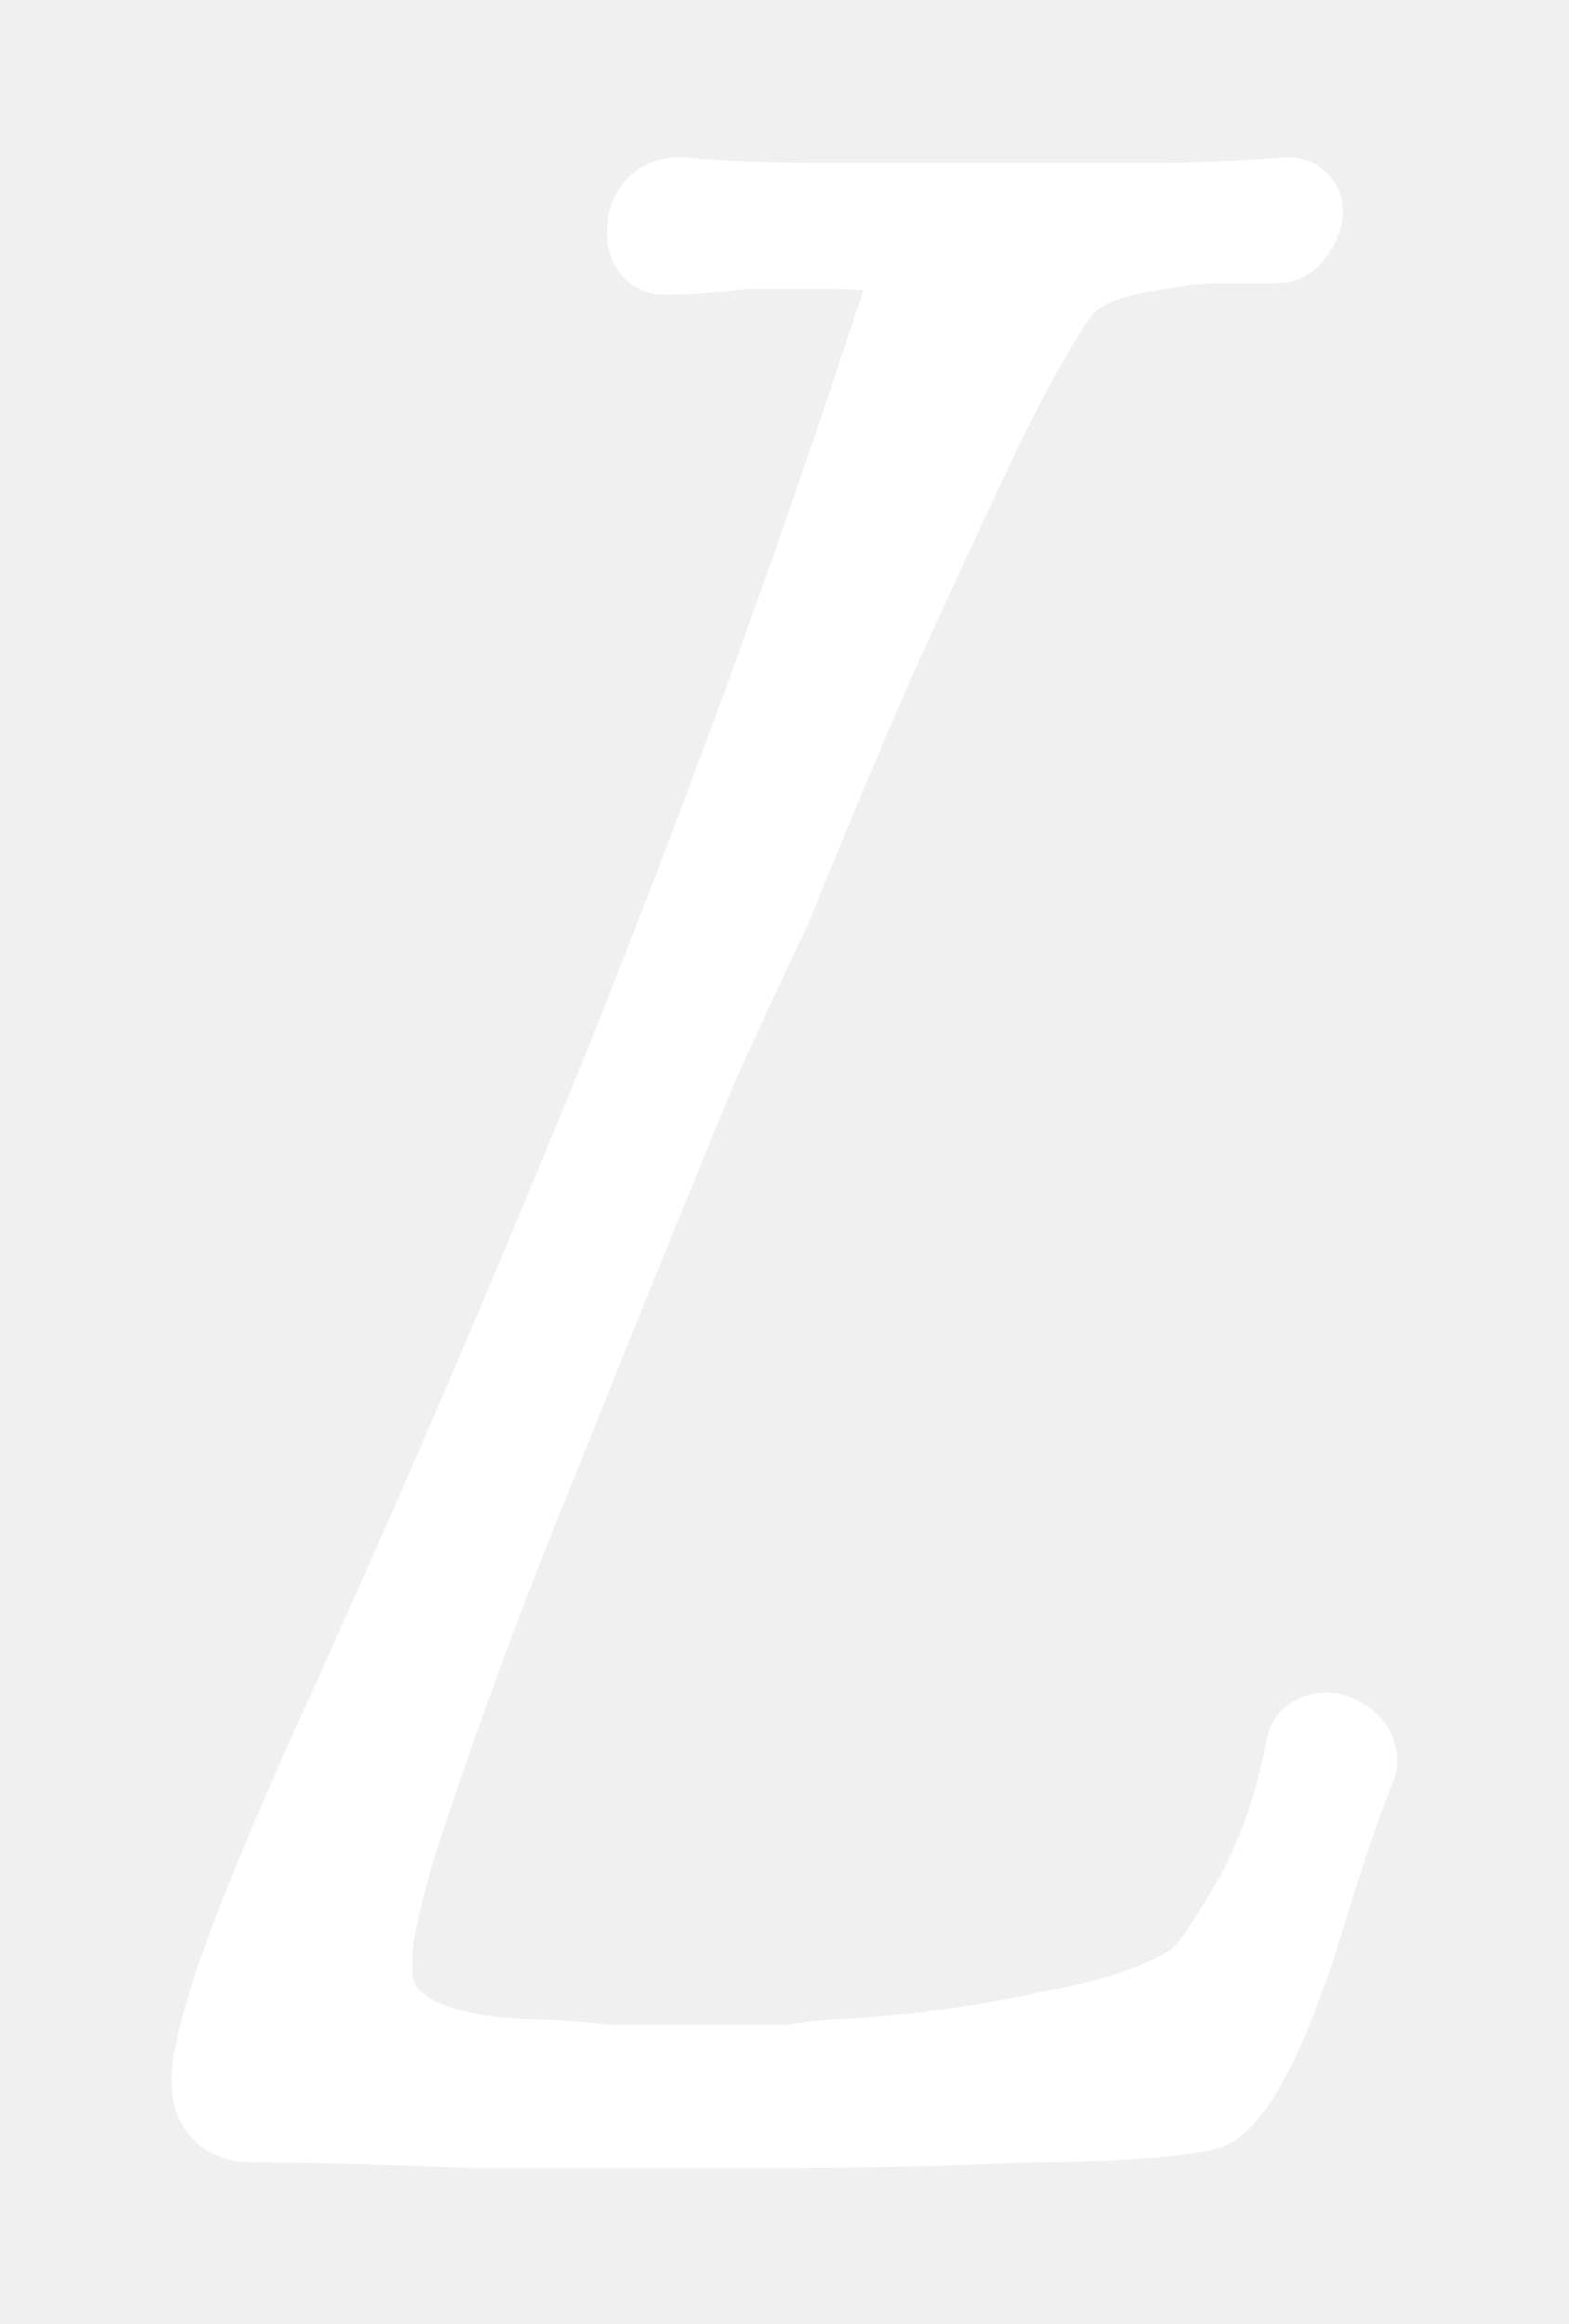
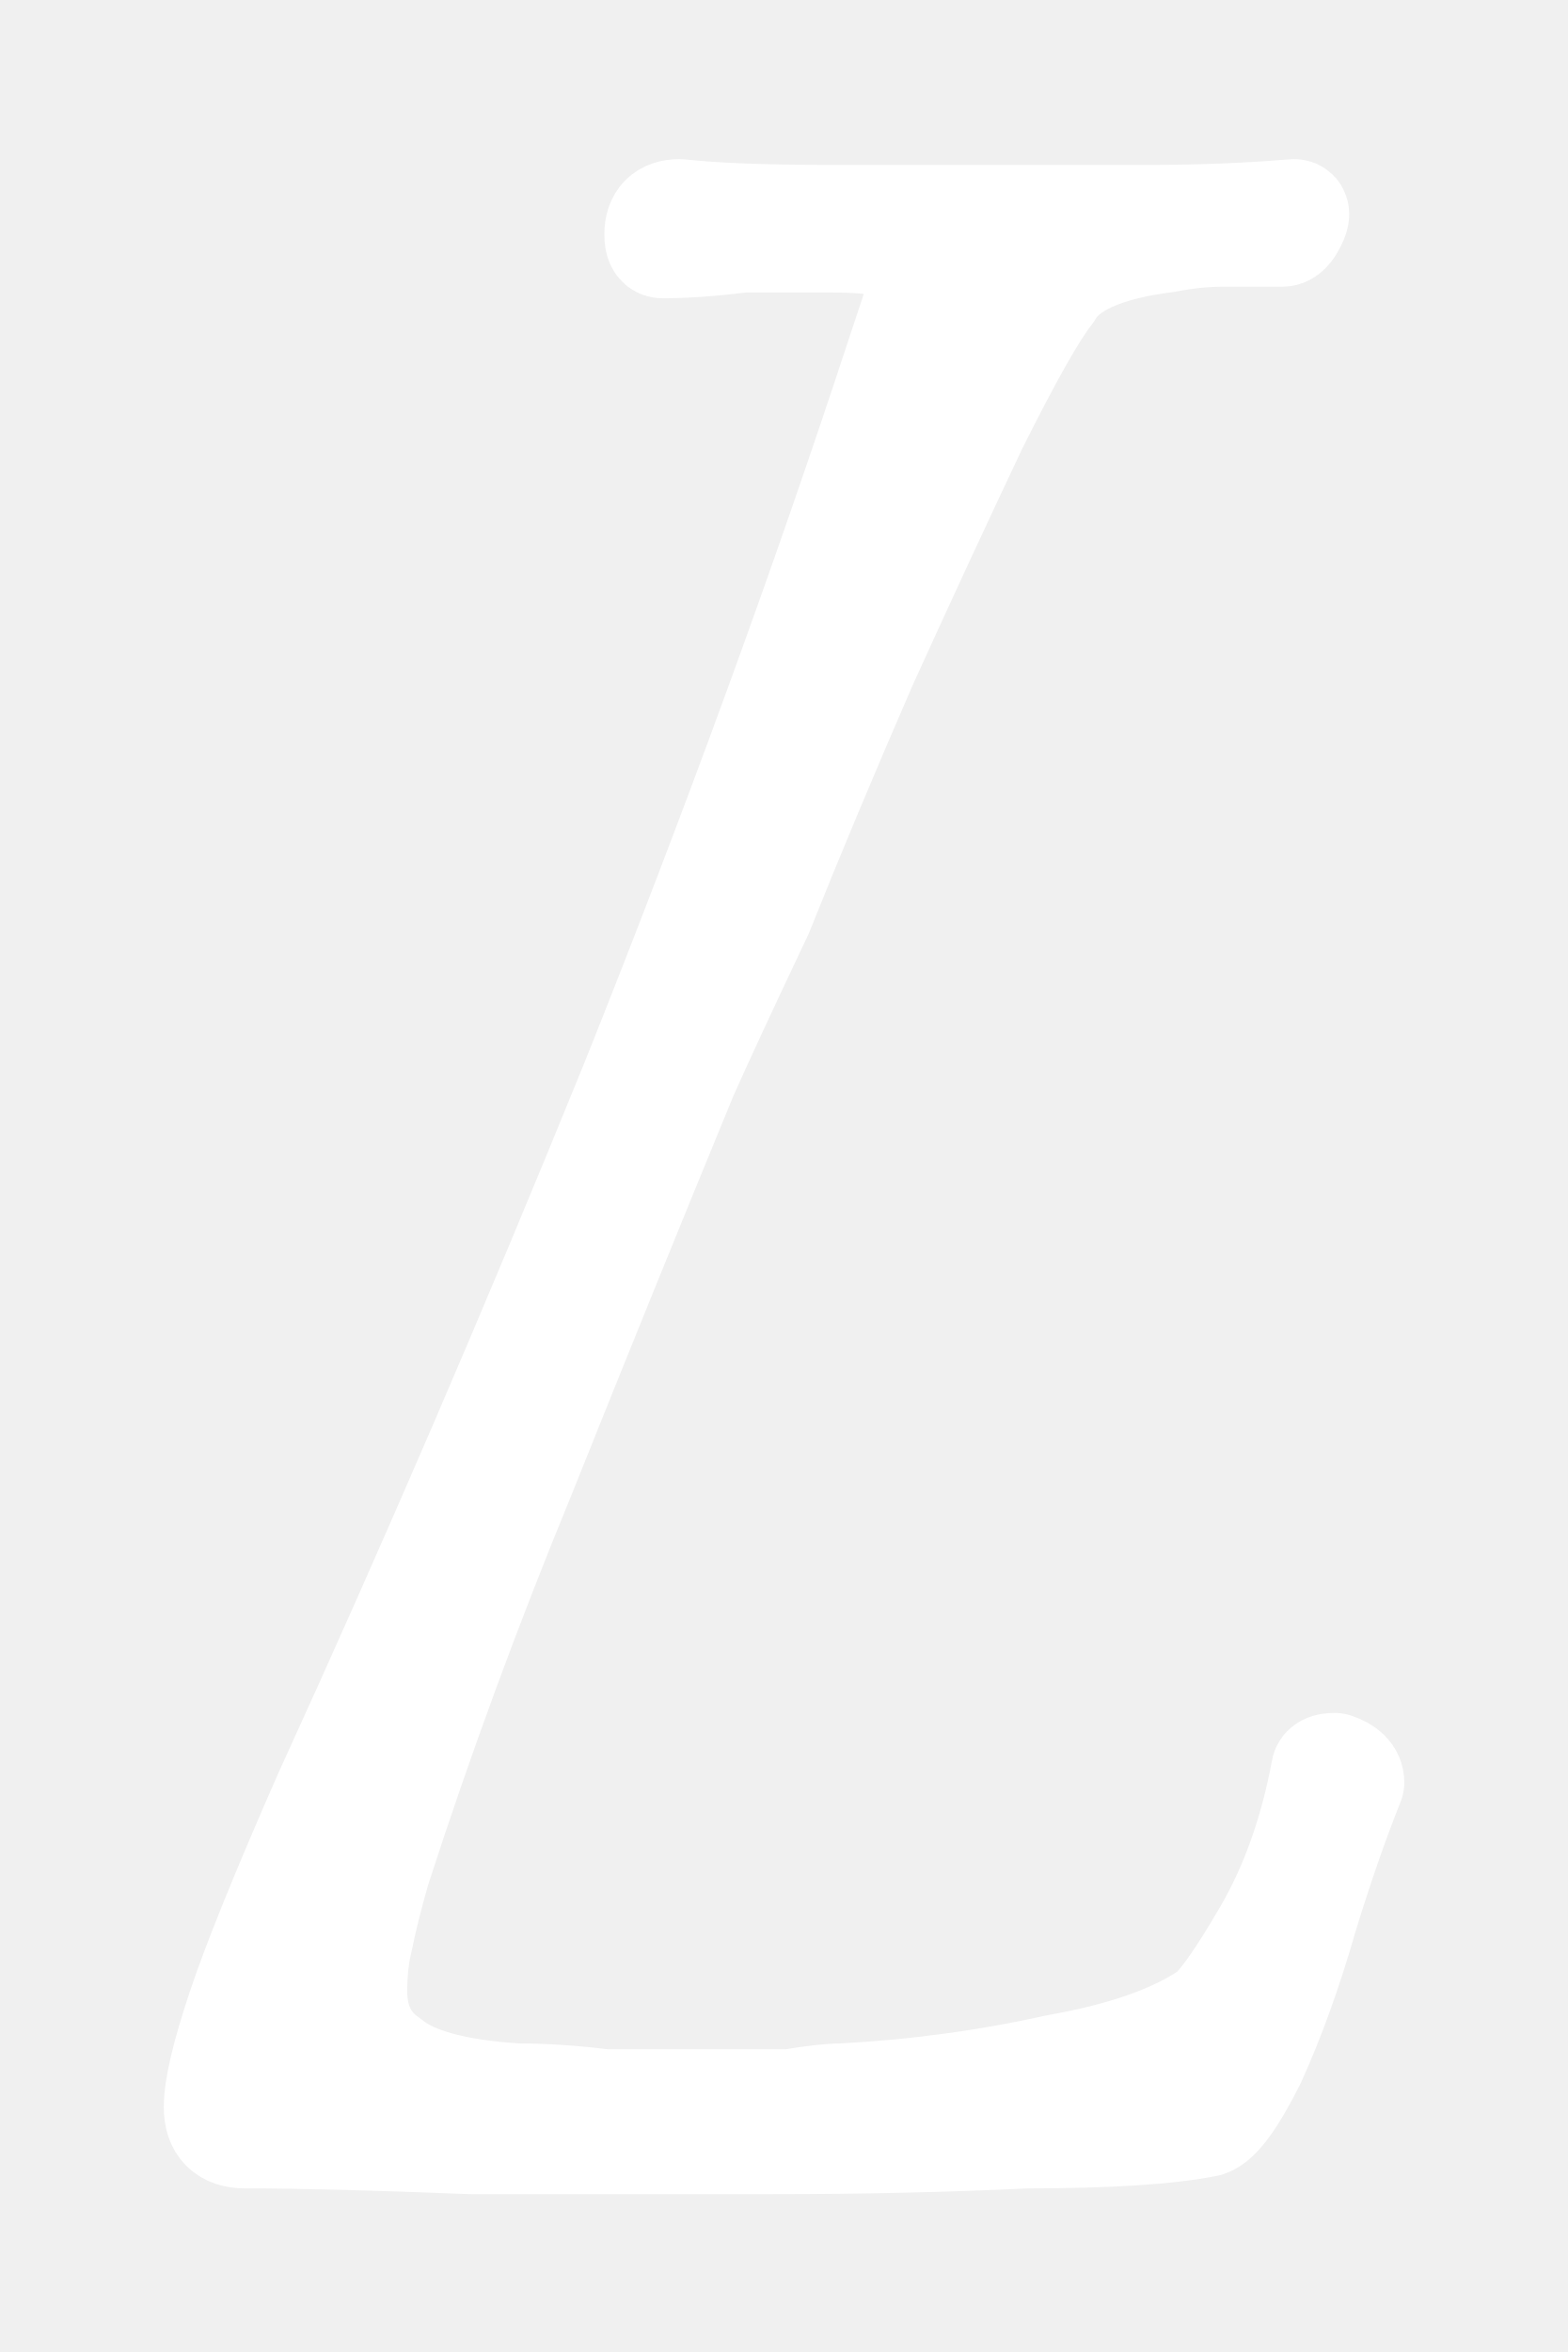
- <svg xmlns="http://www.w3.org/2000/svg" width="27" height="40" viewBox="343.112 317.087 176.972 267.74">
+ <svg xmlns="http://www.w3.org/2000/svg" width="40" height="60" viewBox="343.112 317.087 176.972 267.74">
  <path d="M355 662L355 662Q328 662 303 662Q278 661 264 661L264 661Q259 661 259 656L259 656Q259 651 263 639Q267 627 278 602L278 602Q305 543 331 479Q357 414 377 353L377 353Q378 350 379 347Q380 344 380 343L380 343Q380 337 376 335Q372 334 365 334L365 334Q358 334 350 334Q342 335 336 335L336 335Q335 335 335 333L335 333Q335 329 339 329L339 329Q348 330 365 330Q381 330 393 330L393 330Q406 330 420 330Q433 330 445 329L445 329Q446 329 445 331Q444 333 443 333L443 333Q438 333 433 333Q428 333 423 334L423 334Q407 336 403 343L403 343Q399 348 390 366Q381 385 371 407Q361 430 353 450Q344 469 340 478L340 478Q326 512 312 547Q298 581 287 615L287 615Q285 622 284 627Q283 631 283 636L283 636Q283 644 289 648Q295 653 311 654L311 654Q318 654 326 655Q334 655 342 655L342 655Q351 655 358 655Q364 654 367 654L367 654Q386 653 404 649Q421 646 430 640L430 640Q433 638 440 626Q447 614 450 598L450 598Q450 597 452 597Q455 598 455 600L455 600Q451 610 447 623Q443 637 438 648Q433 658 430 659L430 659Q420 661 399 661Q378 662 355 662Z" fill="#FFFFFF" stroke="#FFFFFF" stroke-width="18" stroke-linejoin="round" stroke-linecap="round" transform="translate(196 124) scale(0.66)" />
</svg>
